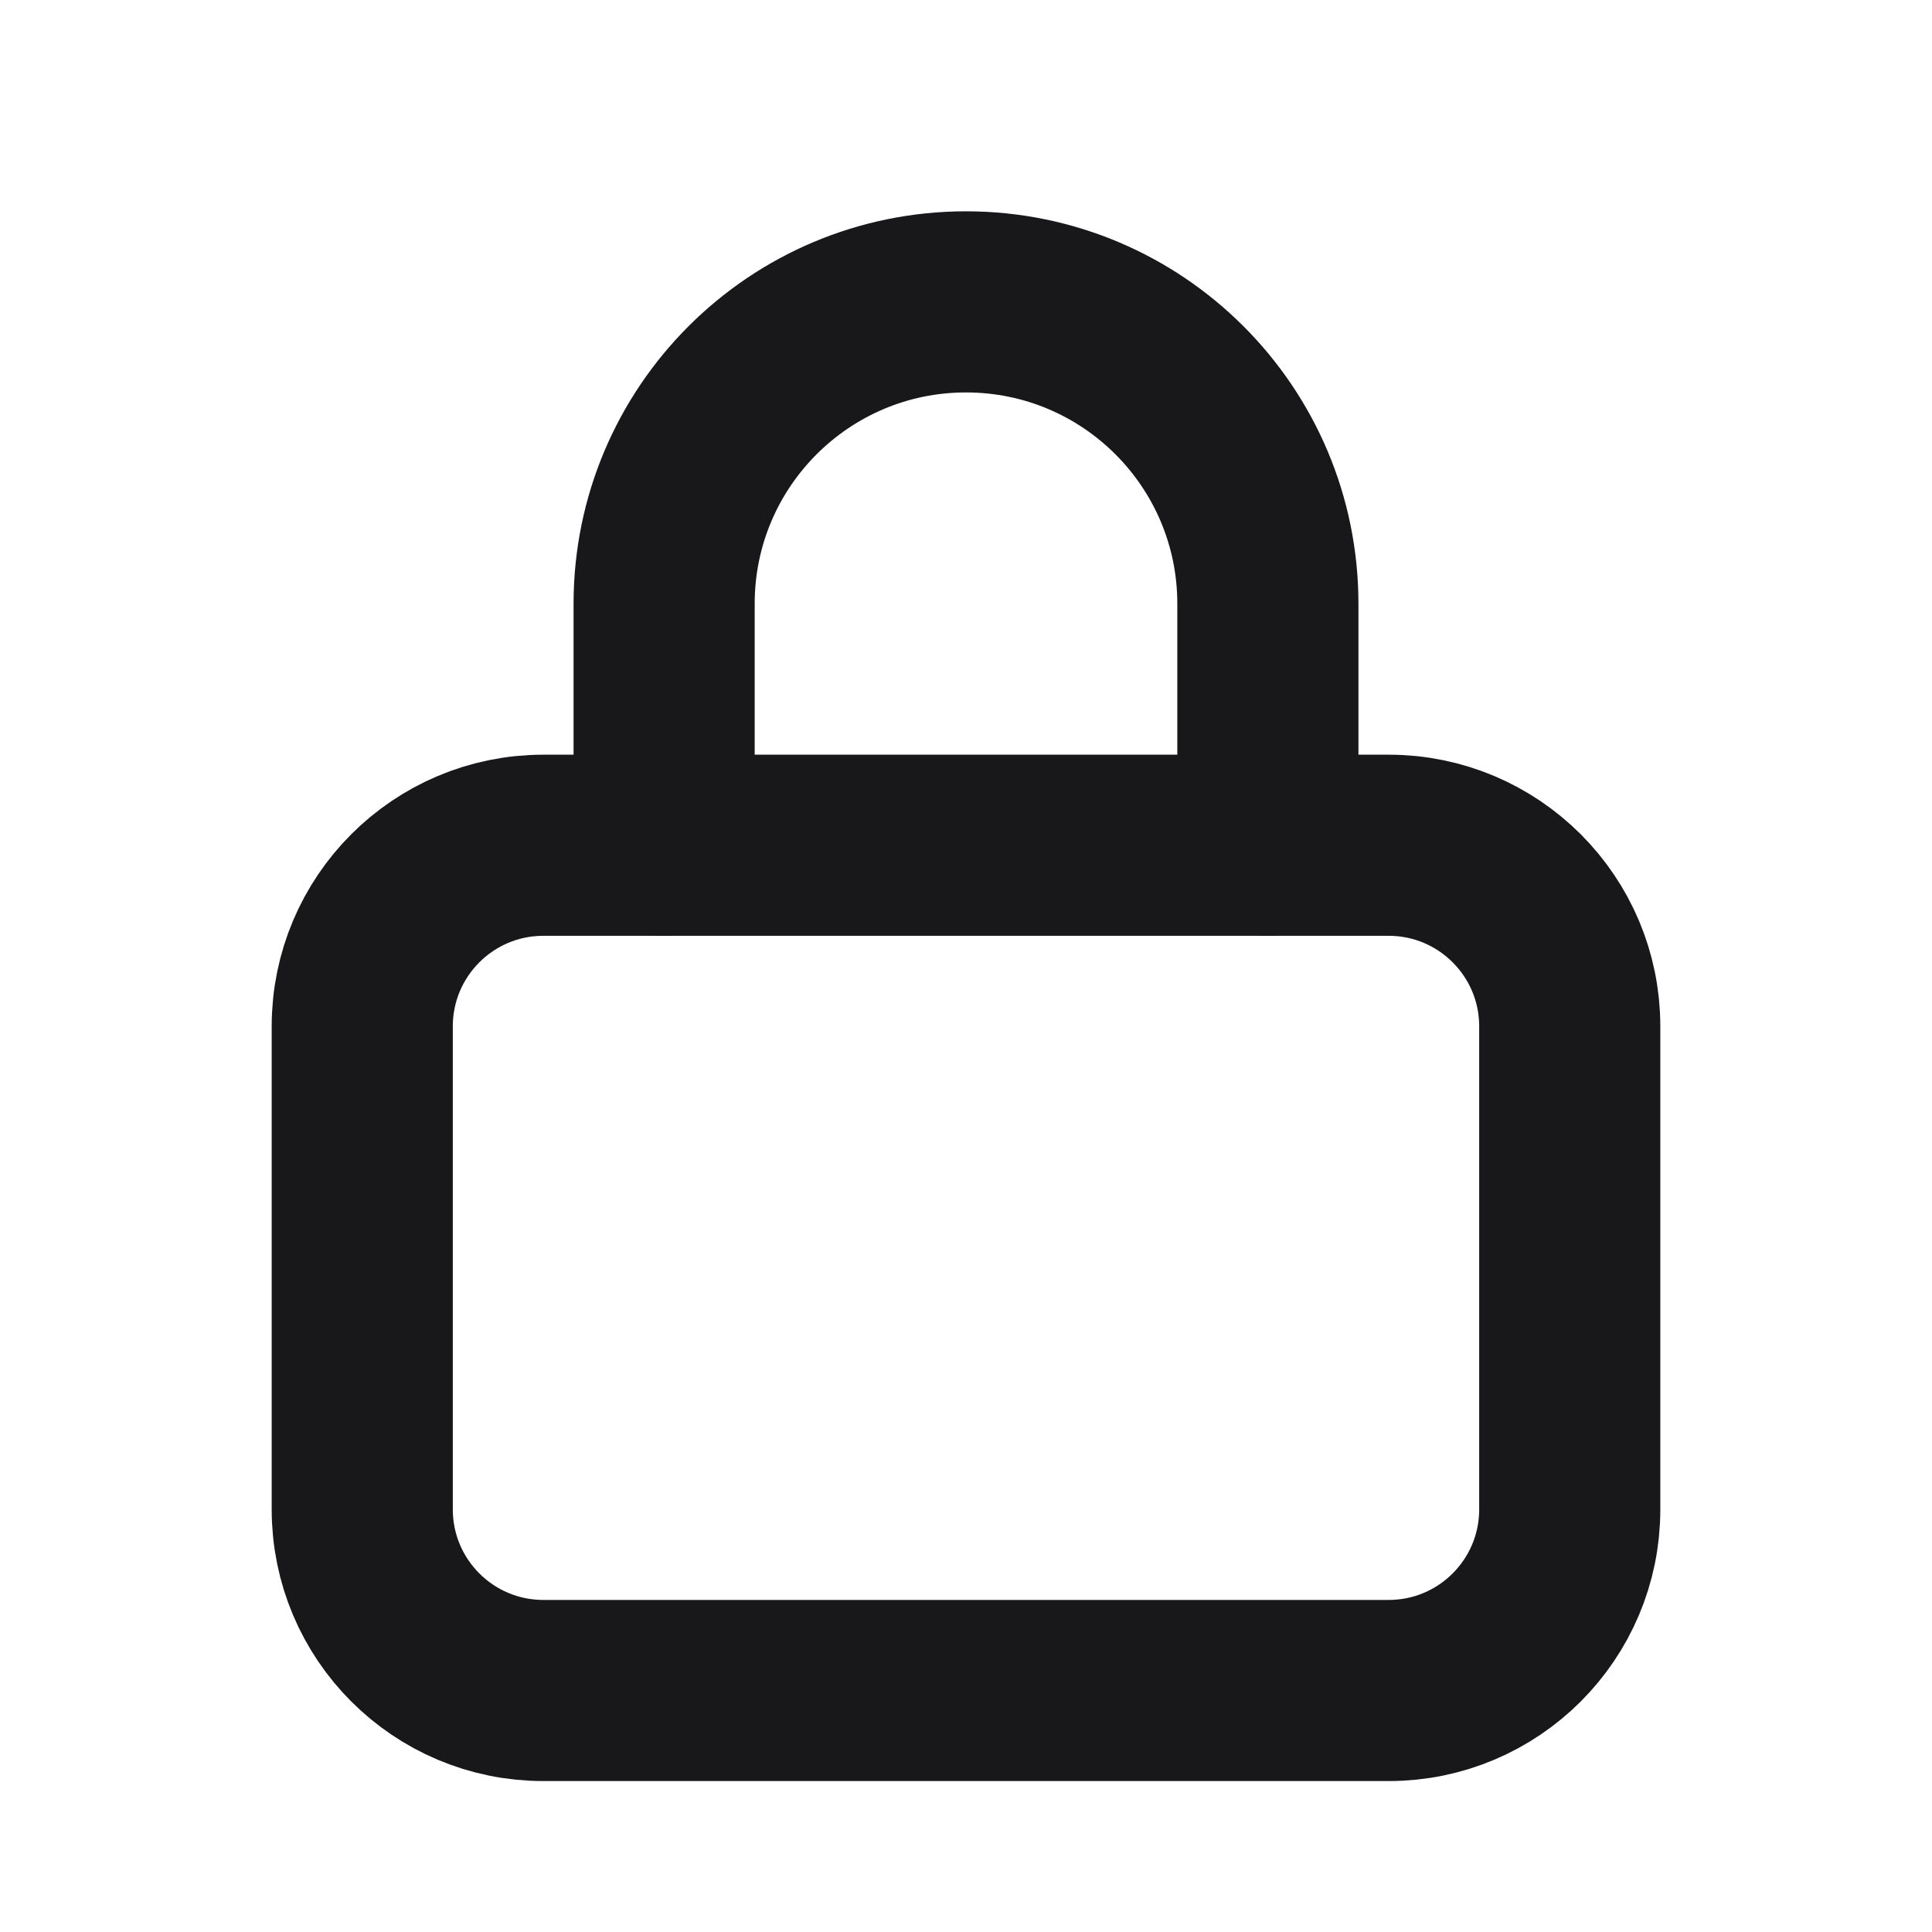
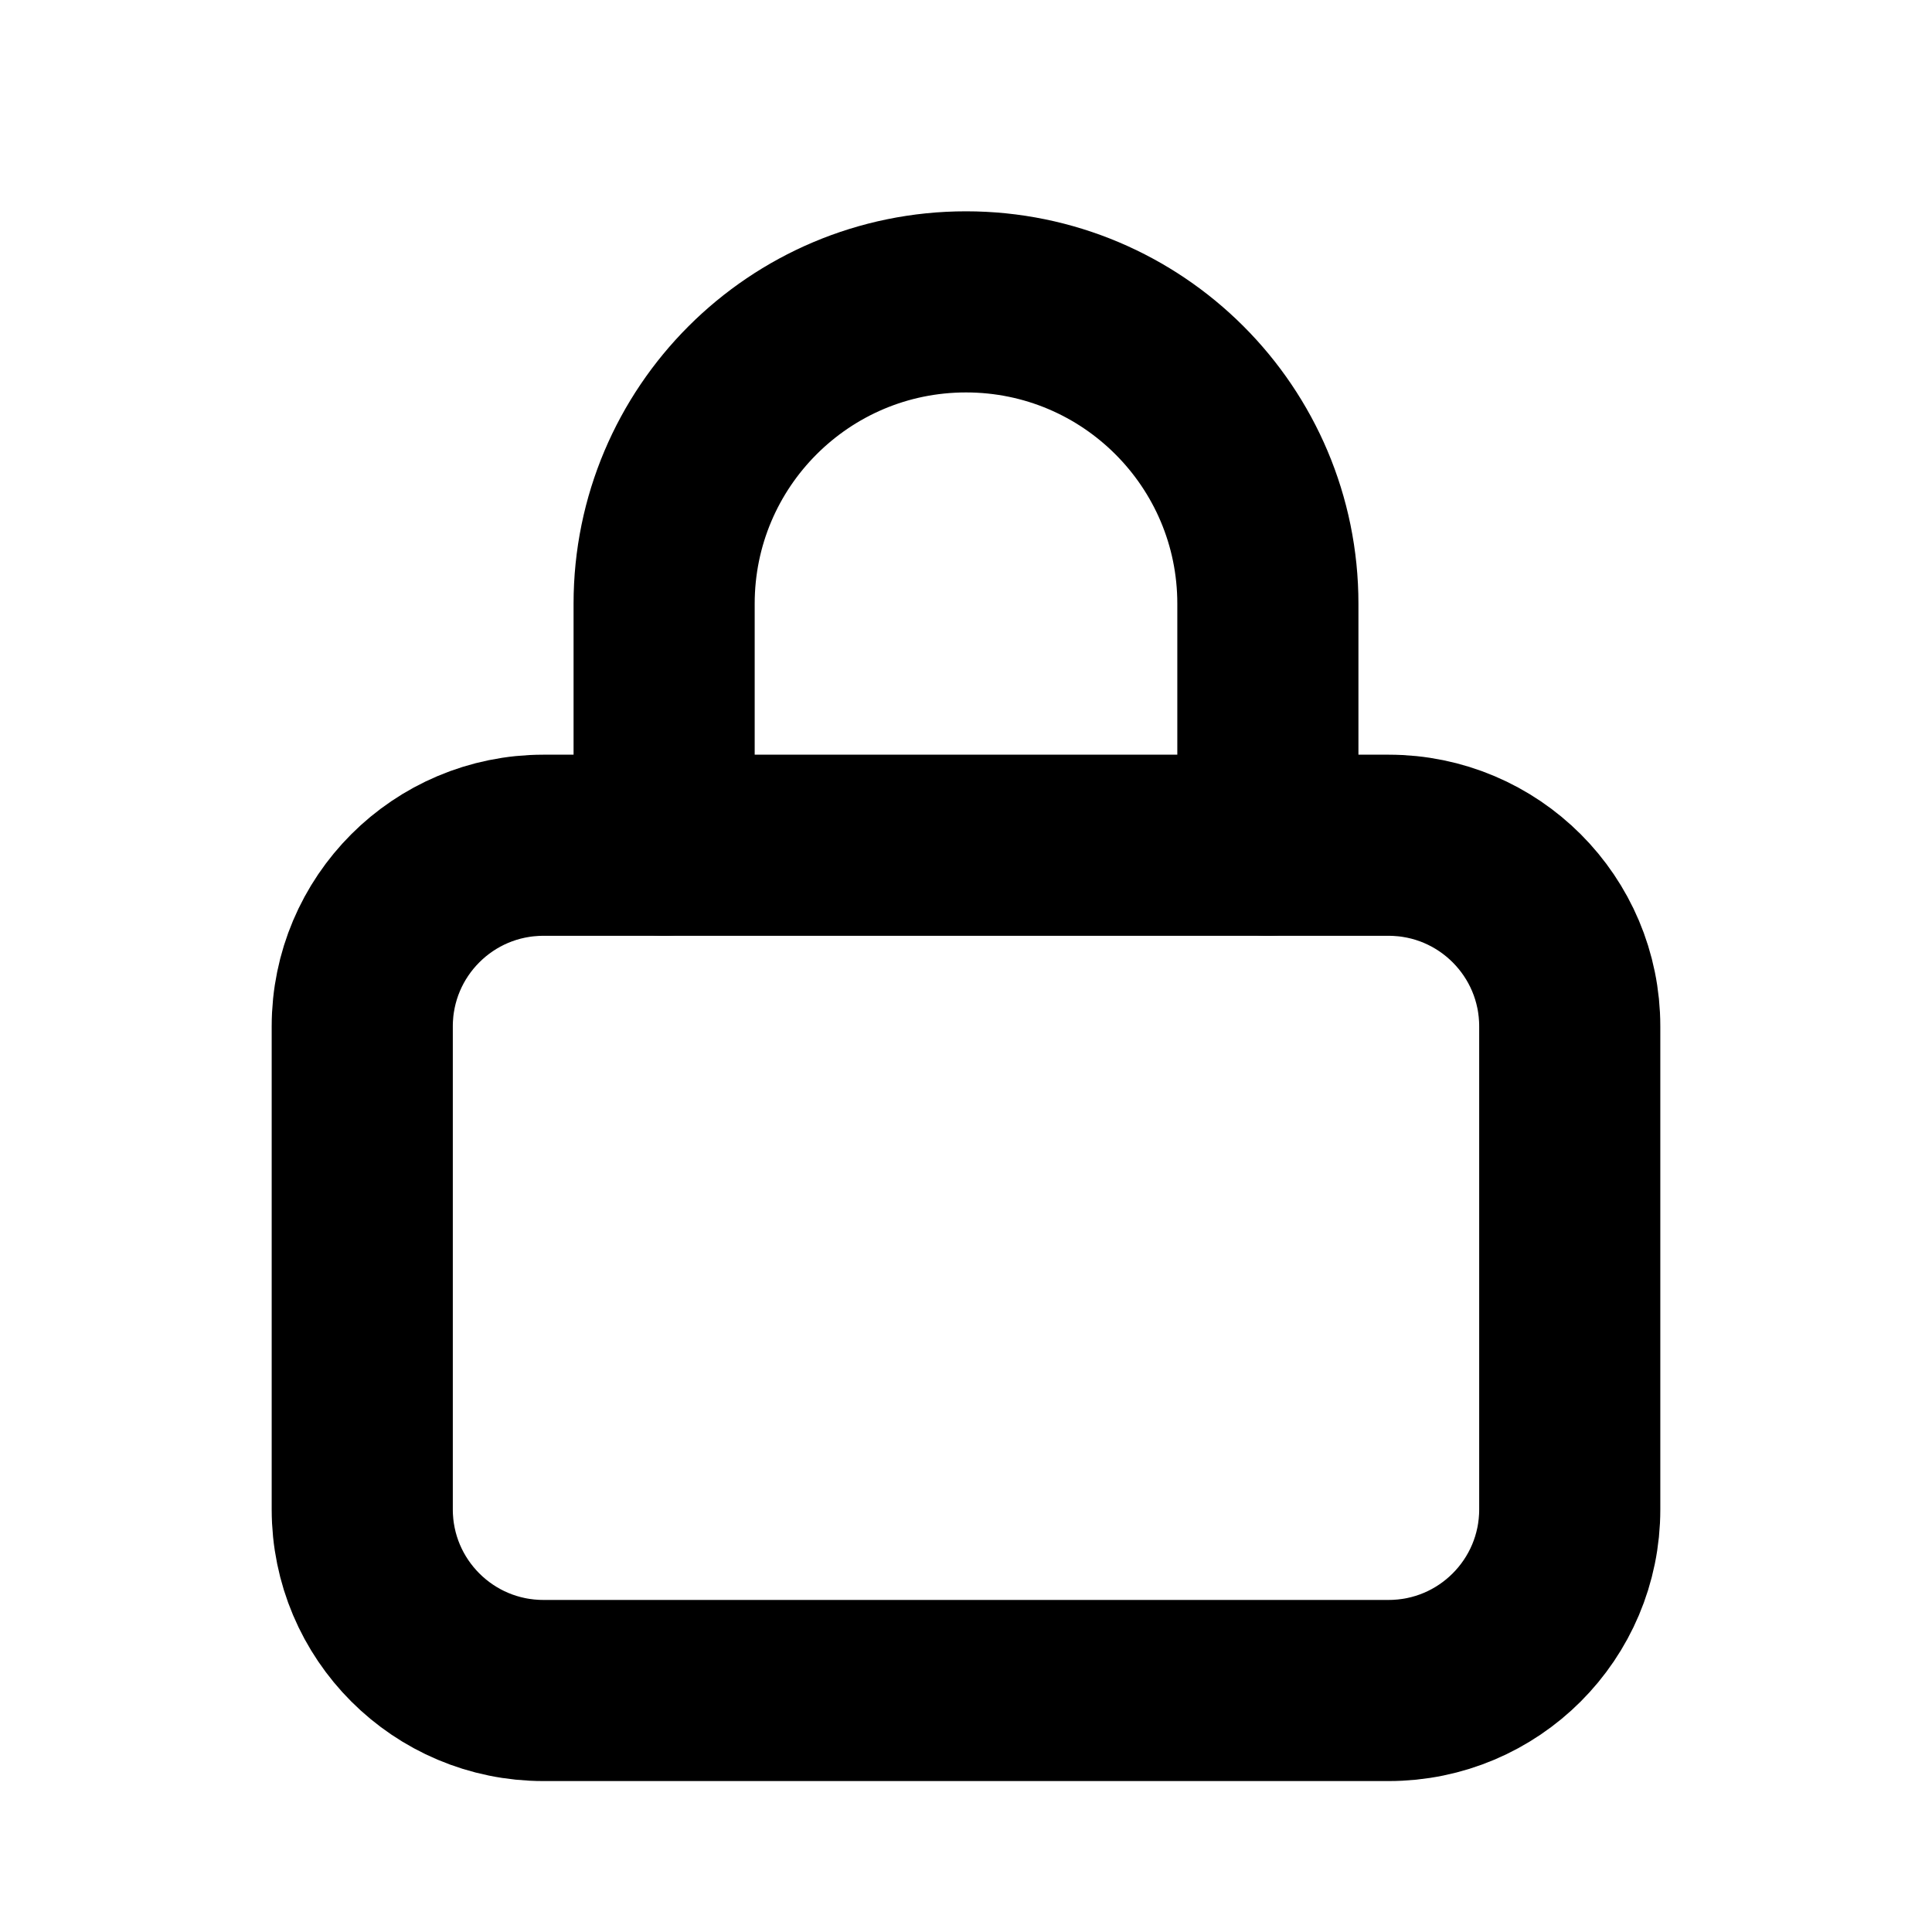
- <svg xmlns="http://www.w3.org/2000/svg" width="24" height="24" viewBox="0 0 16 16" fill="none" stroke="#18181B" stroke-width="1.5" stroke-linecap="round" stroke-linejoin="round">
+ <svg xmlns="http://www.w3.org/2000/svg" width="24" height="24" viewBox="0 0 16 16" fill="none" stroke="currentColor" stroke-width="1.5" stroke-linecap="round" stroke-linejoin="round">
  <rect x="3" y="7" width="10" height="7" rx="1.5" />
  <path d="M5.5 7V5a2.5 2.5 0 015 0v2" />
</svg>
